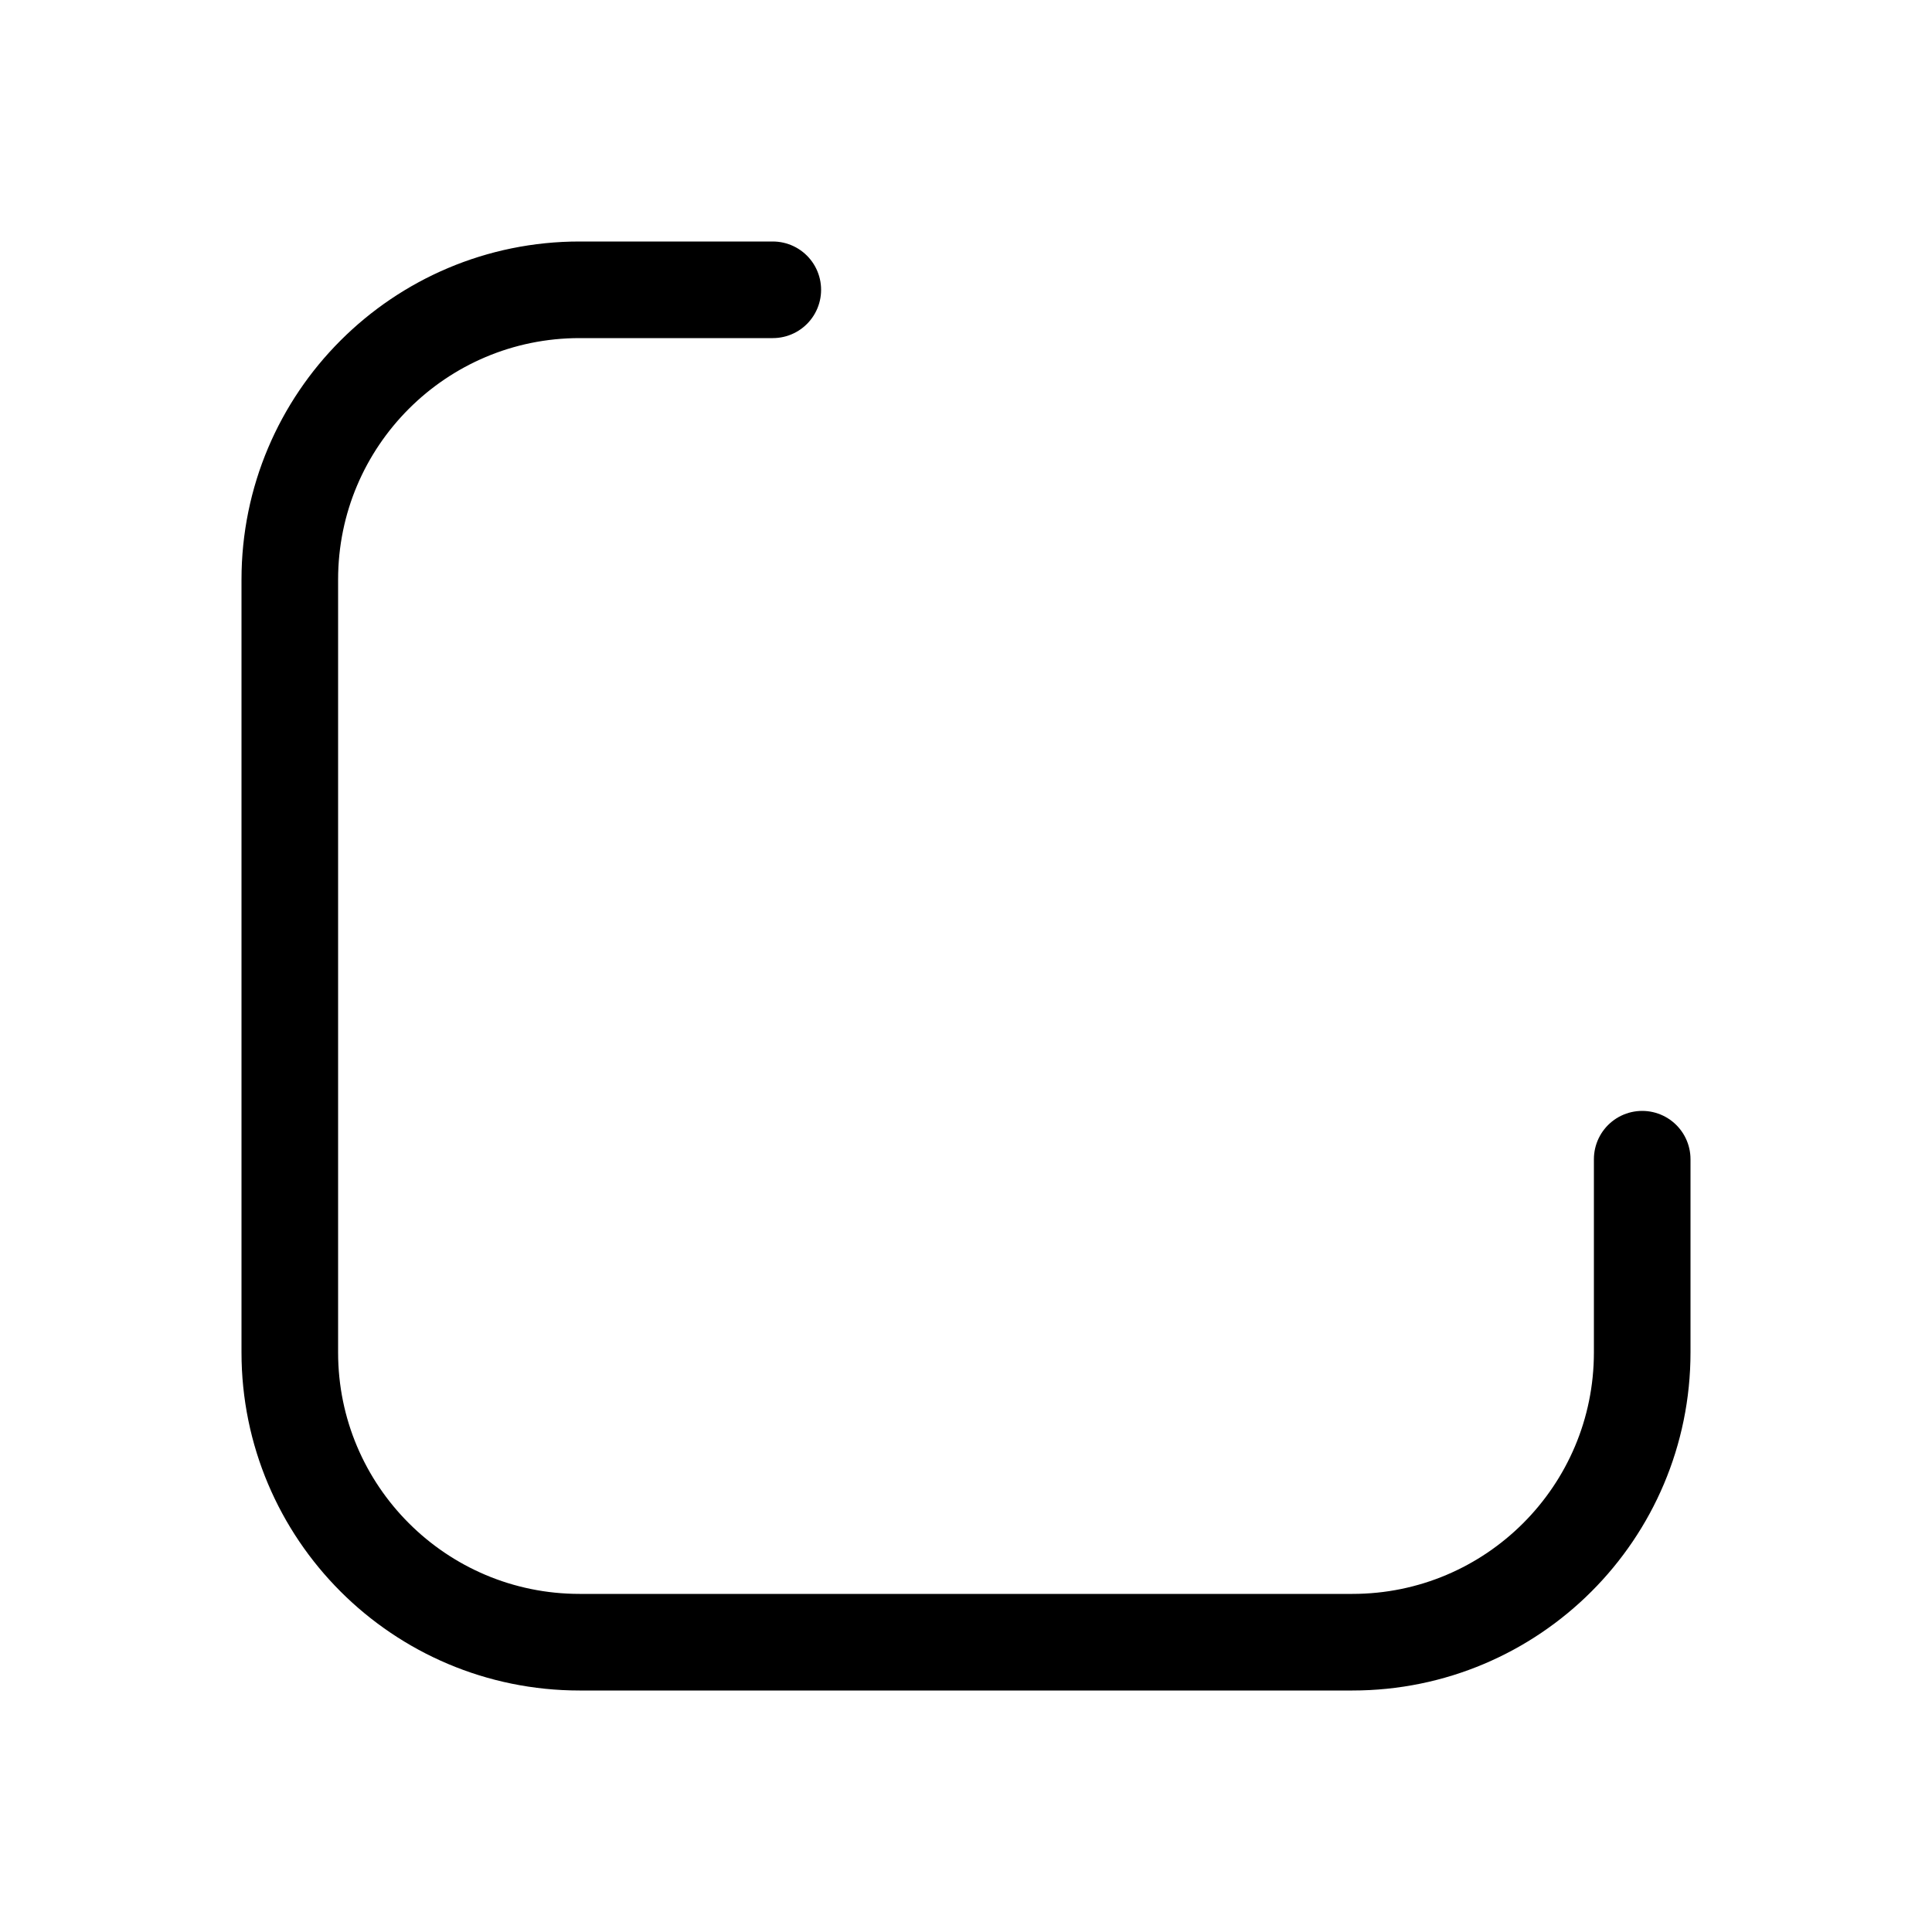
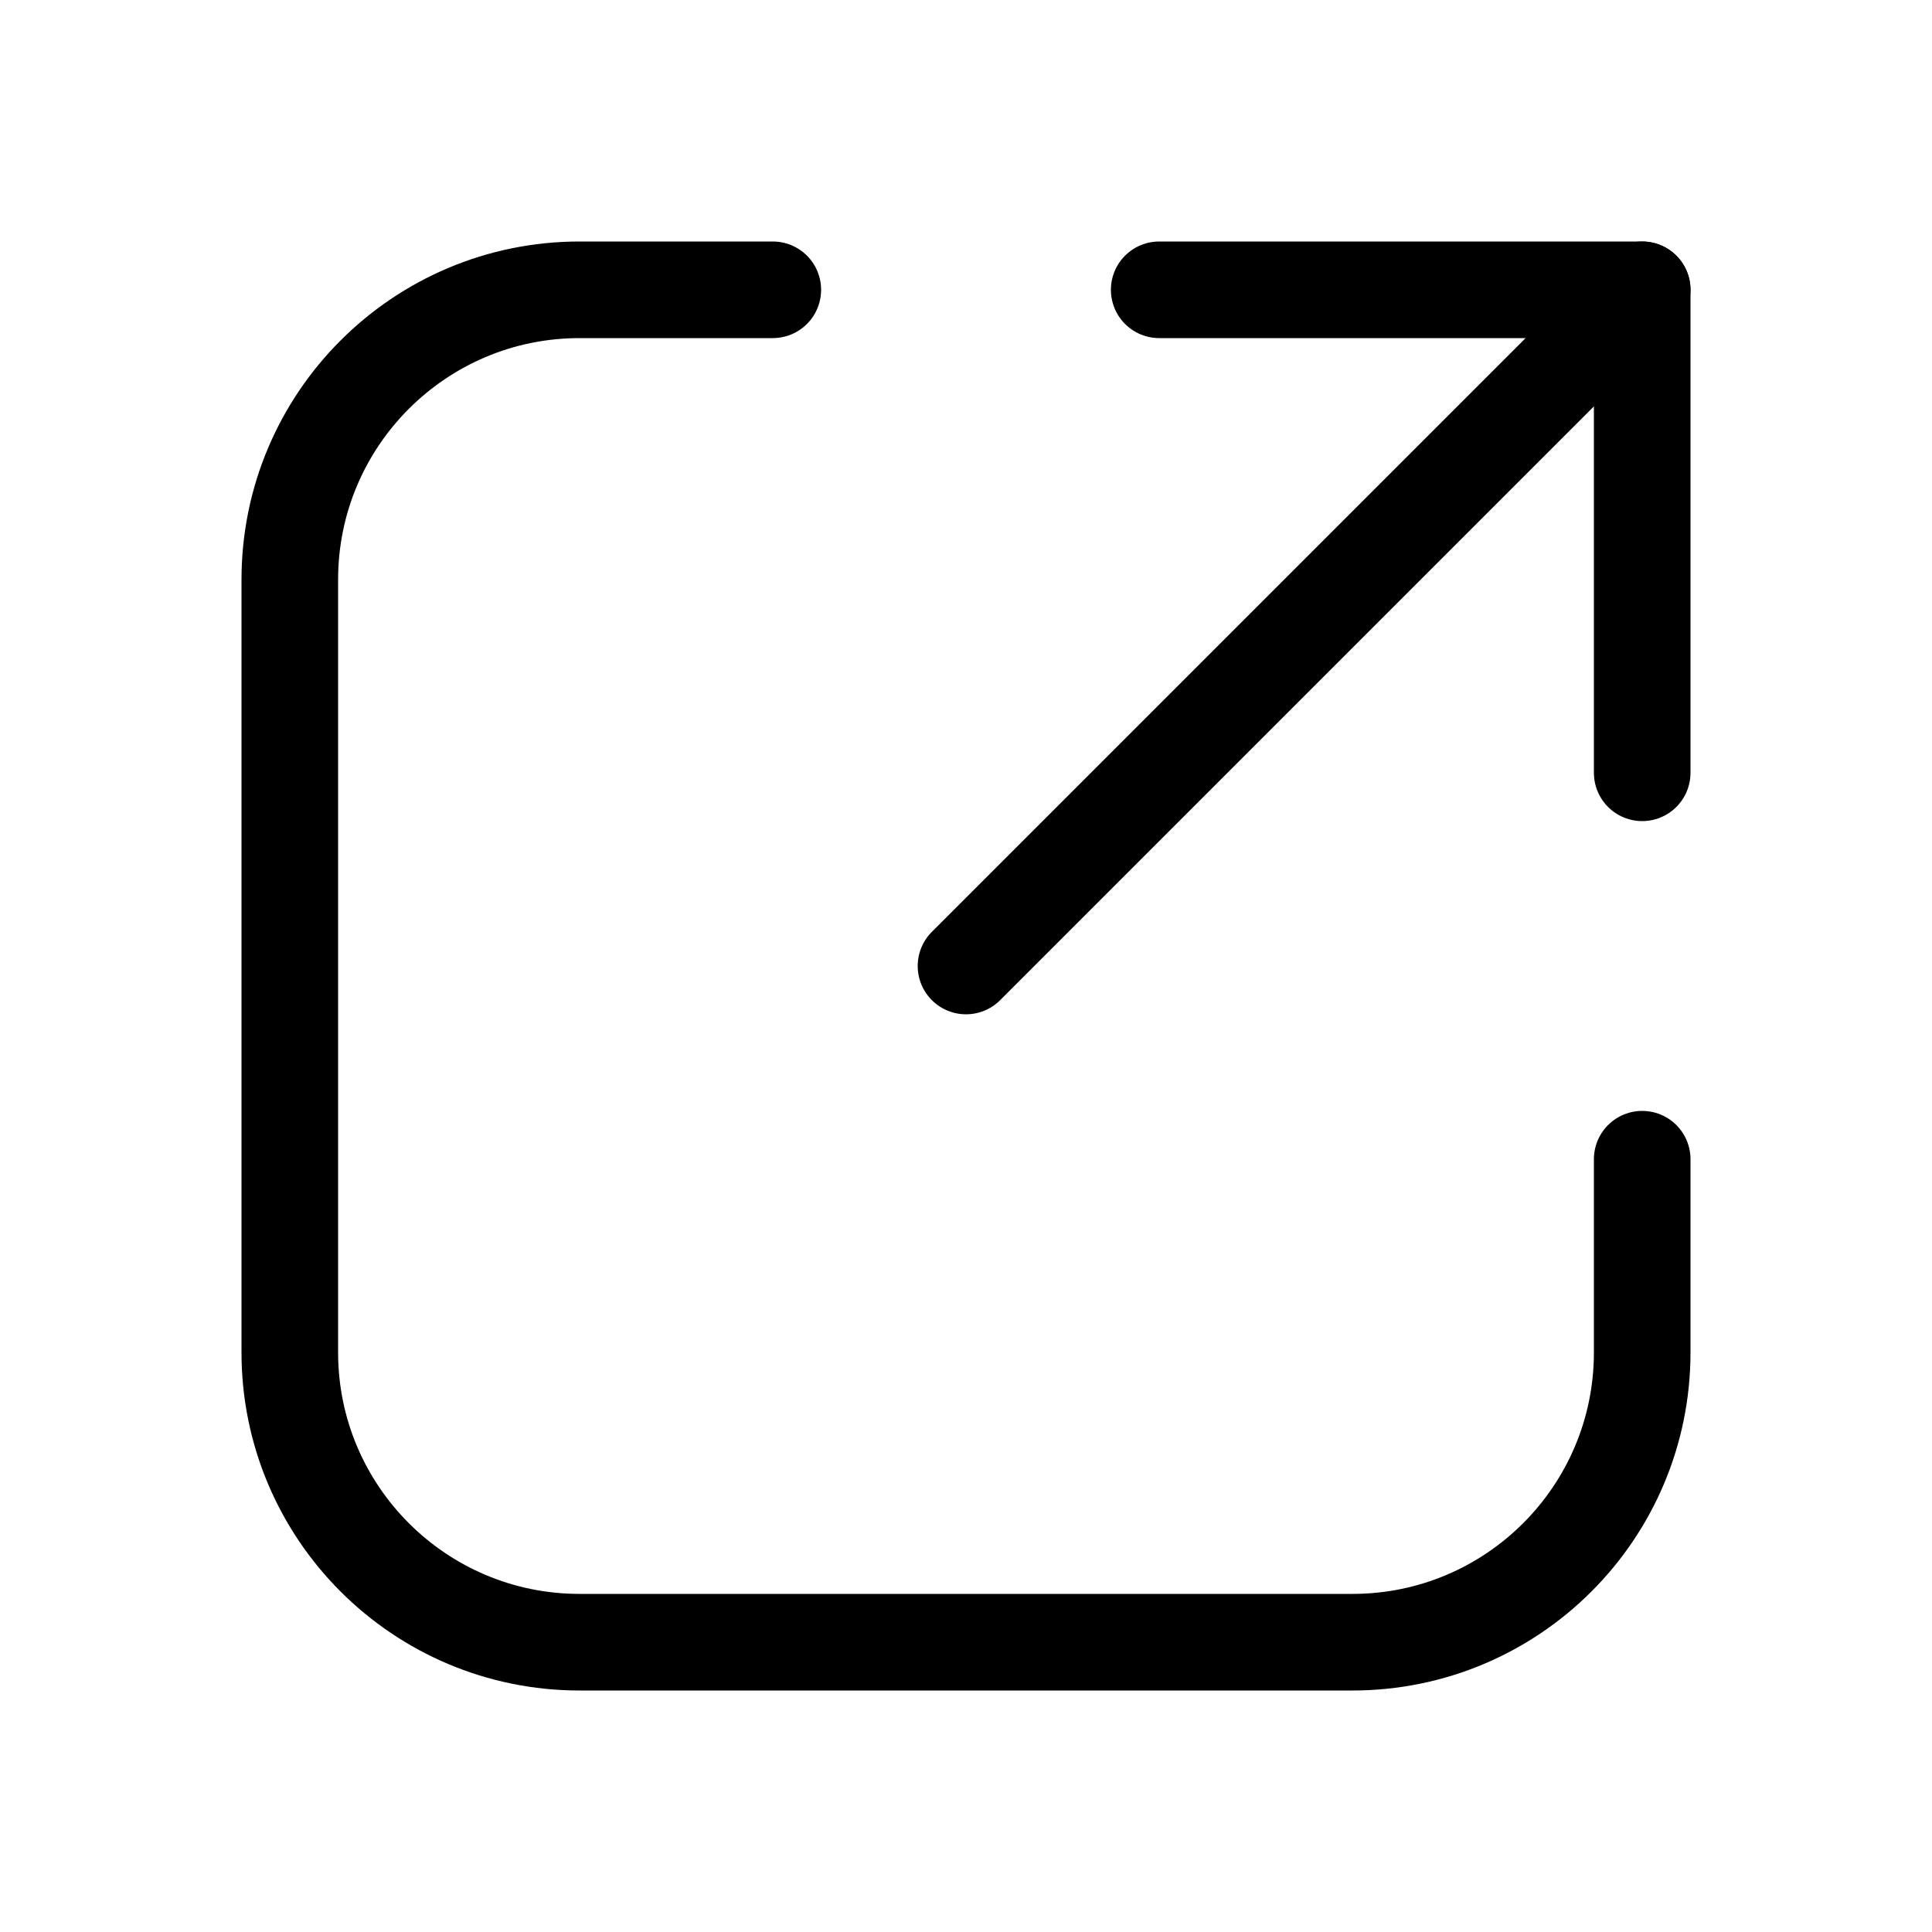
<svg xmlns="http://www.w3.org/2000/svg" viewBox="0 0 20 20" fill="none">
  <g class="nc-icon-wrapper">
-     <polyline points="17 8 17 3 12 3" fill="none" stroke="inherit" stroke-linecap="round" stroke-linejoin="round" />
-     <line x1="17" y1="3" x2="10" y2="10" fill="none" stroke="inherit" stroke-linecap="round" stroke-linejoin="round" />
+     <polyline points="17 8 17 3 12 3" fill="none" stroke="currentColor" stroke-linecap="round" stroke-linejoin="round" />
+     <line x1="17" y1="3" x2="10" y2="10" fill="none" stroke="currentColor" stroke-linecap="round" stroke-linejoin="round" />
    <path d="m8,3h-2c-1.657,0-3,1.343-3,3v8c0,1.657,1.343,3,3,3h8c1.657,0,3-1.343,3-3v-2" fill="none" stroke="currentColor" stroke-linecap="round" stroke-linejoin="round" />
  </g>
</svg>
